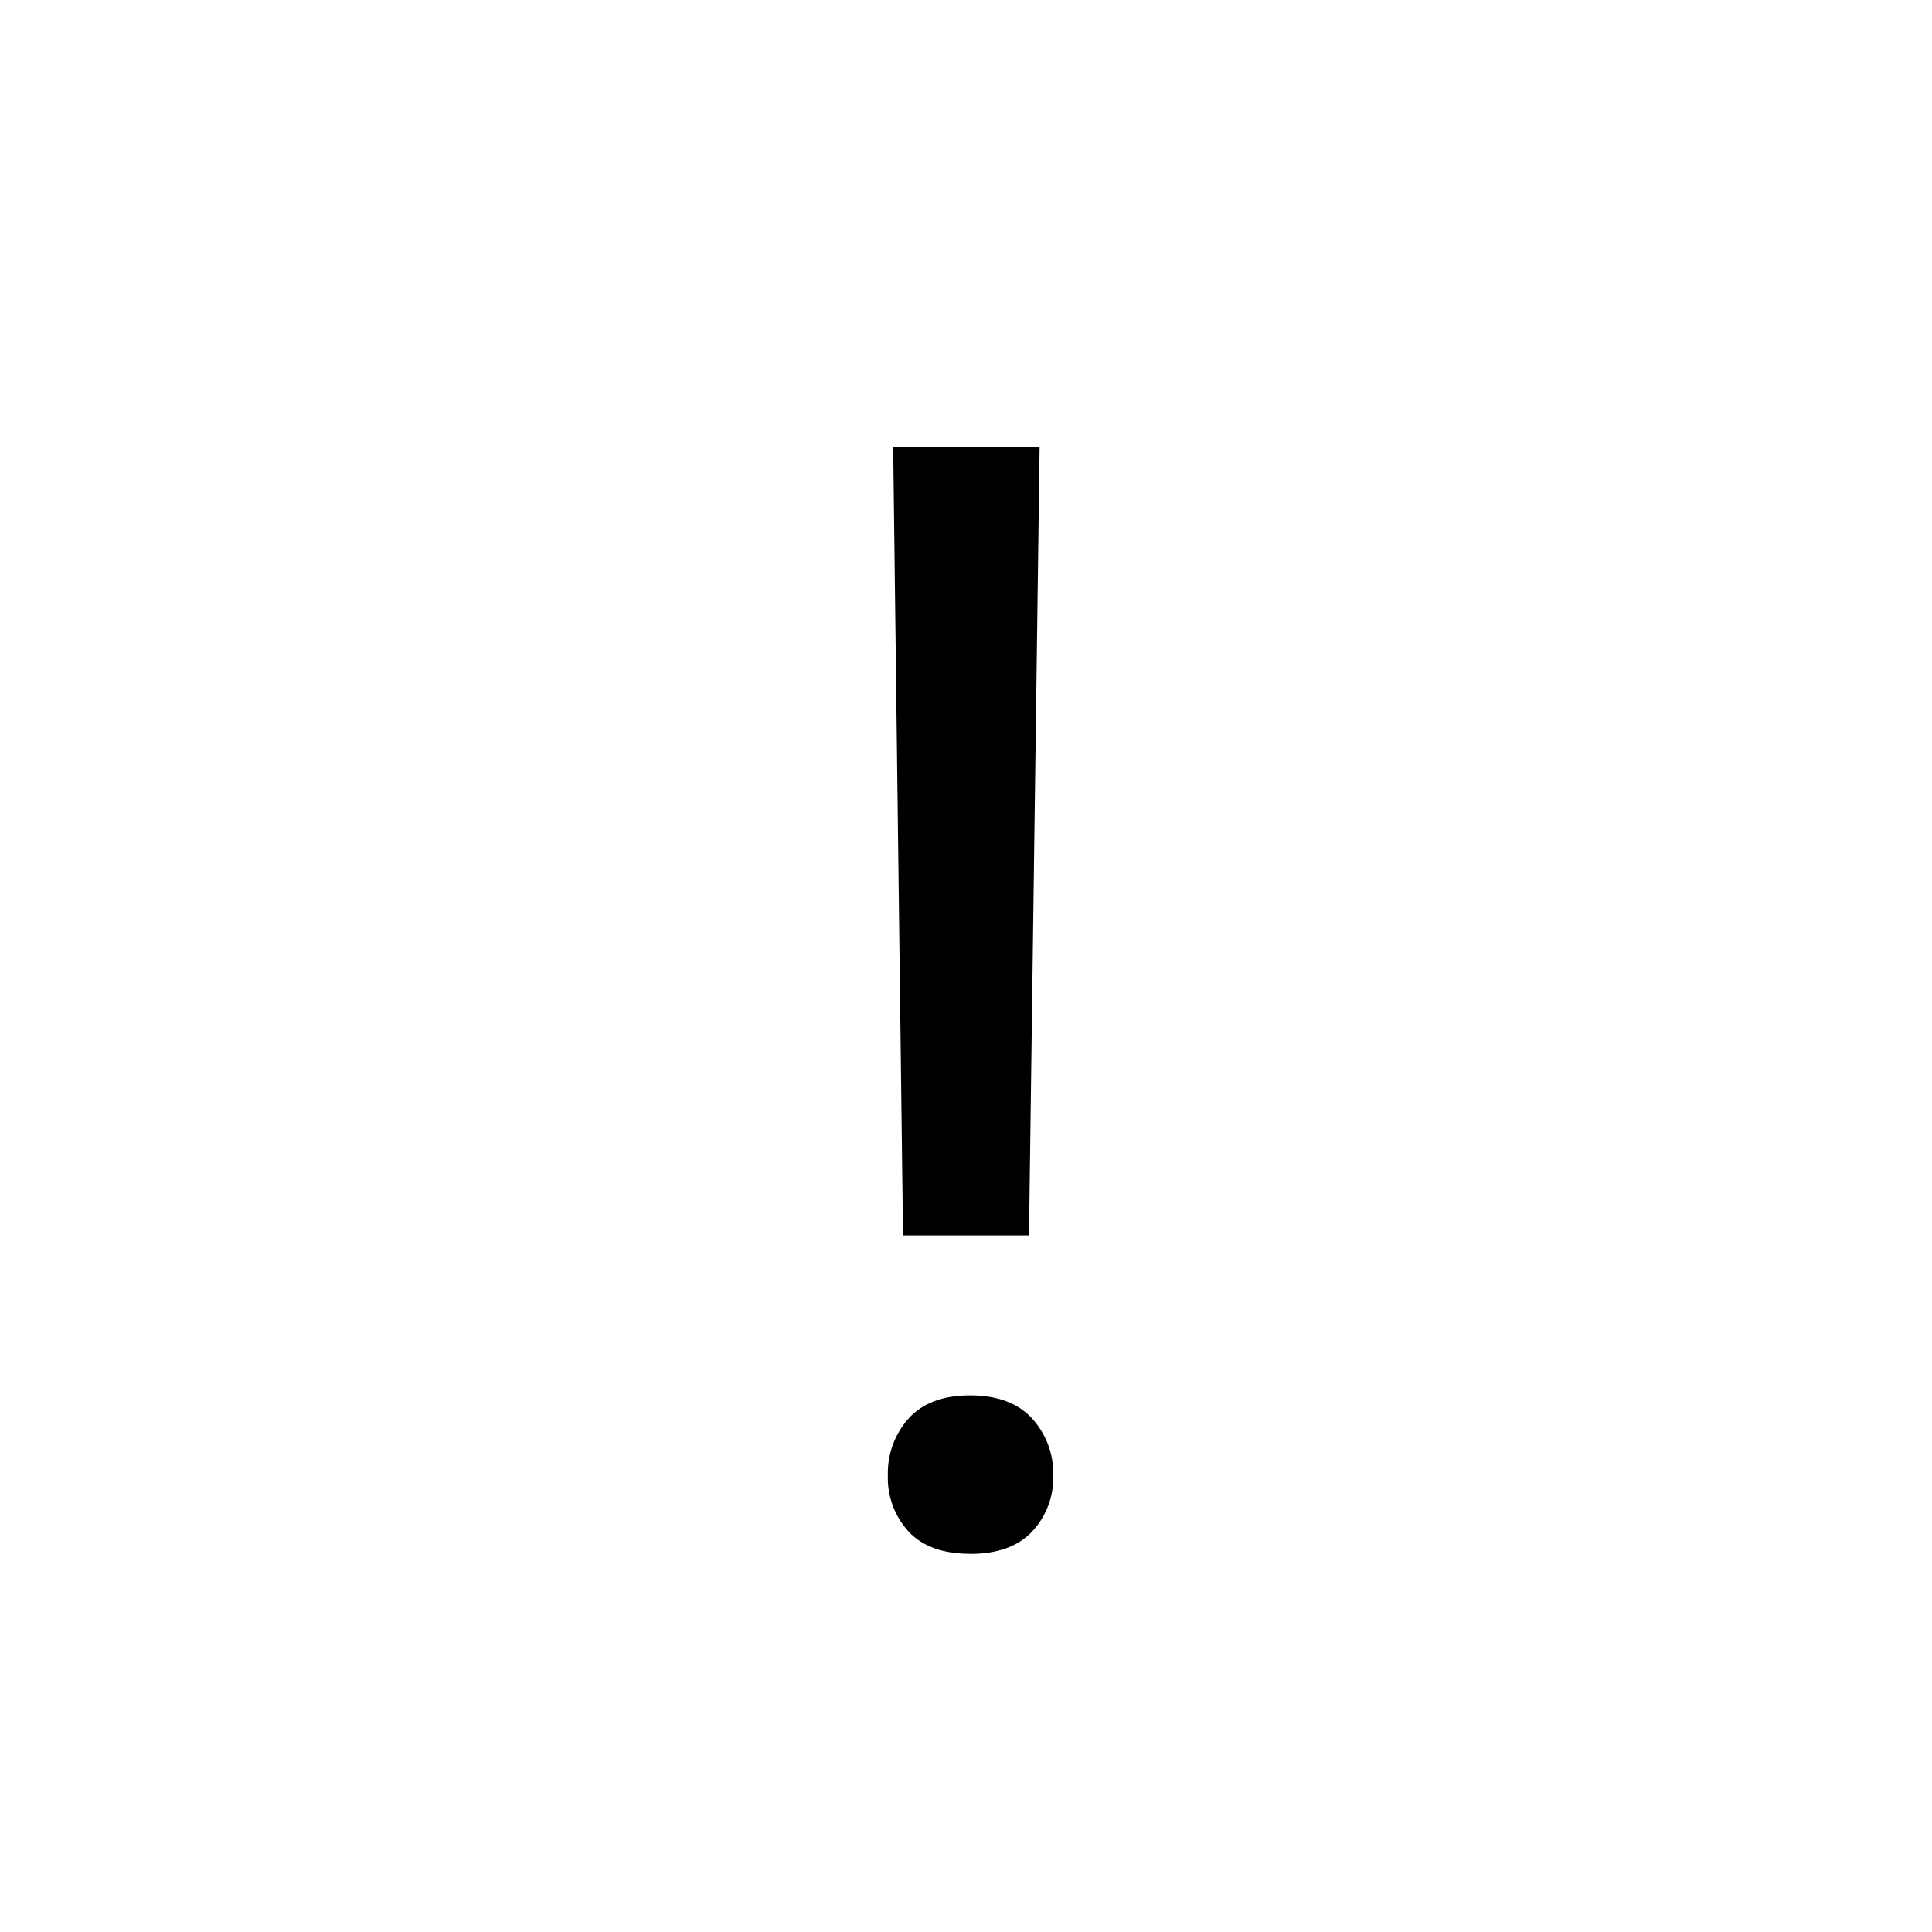
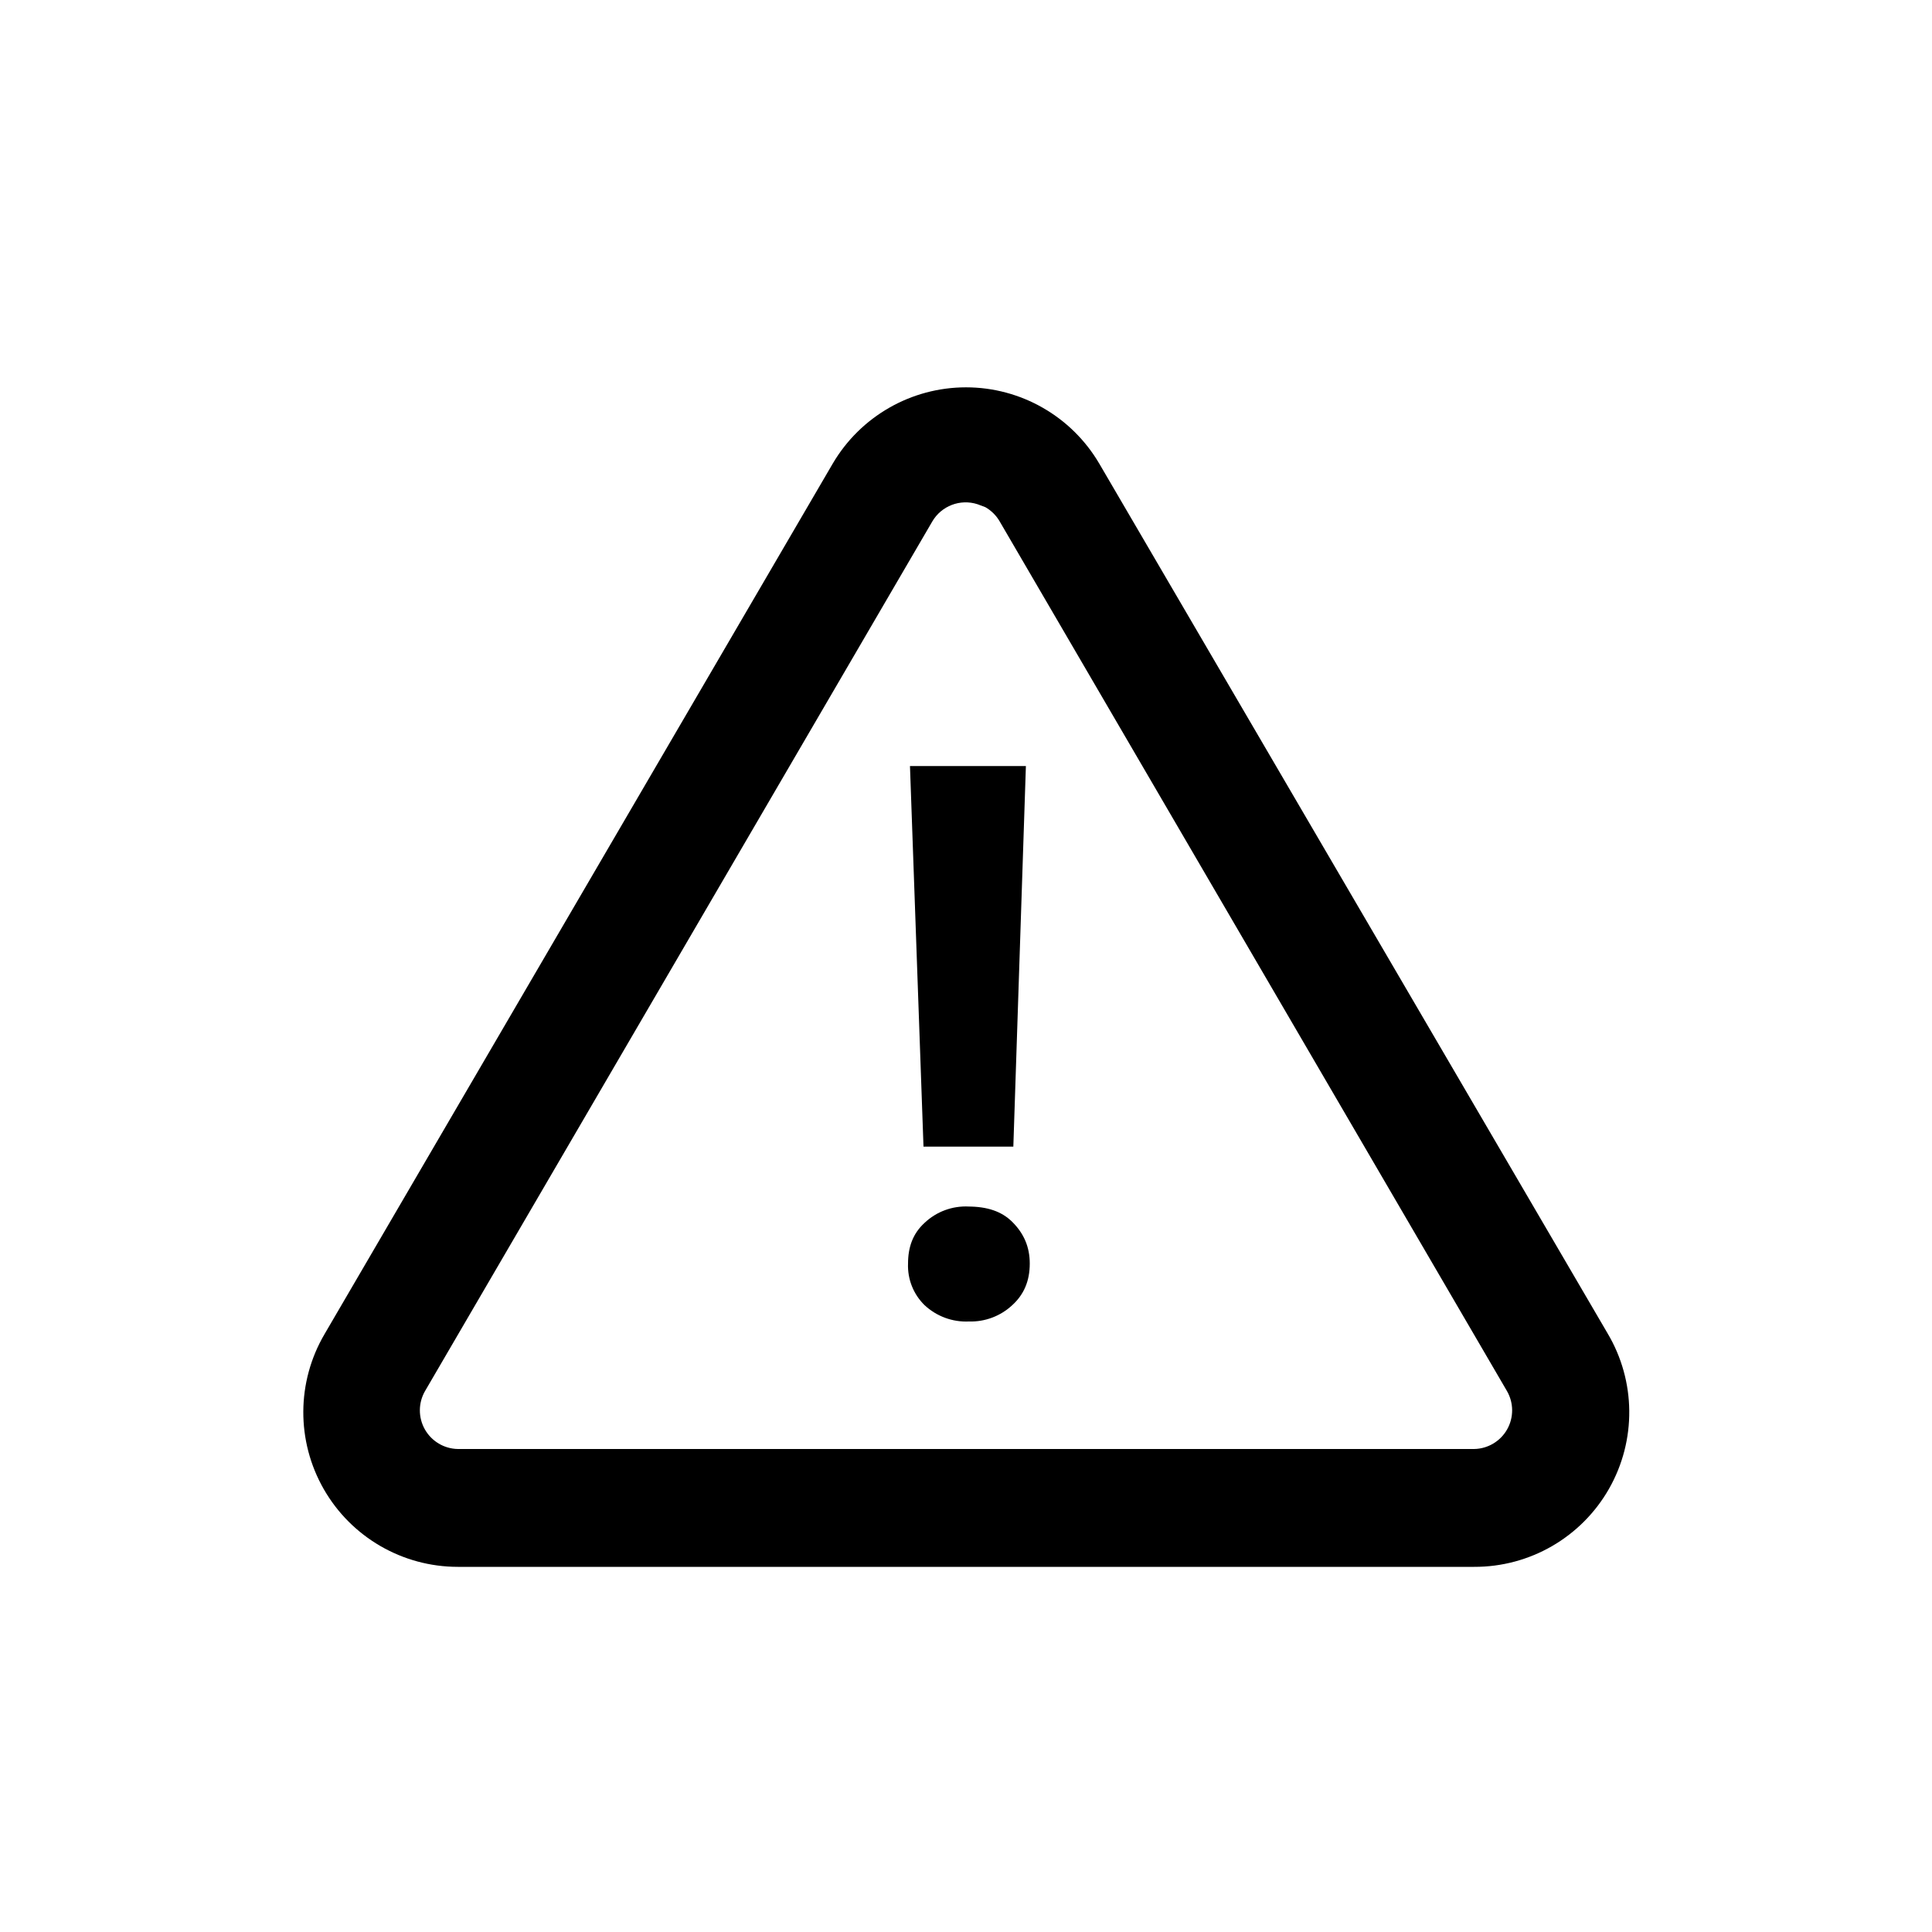
<svg xmlns="http://www.w3.org/2000/svg" width="20" height="20" aria-hidden="true" focusable="false">
-   <path d="M10.652 12.79l.11-8.165H9.246l.102 8.164h1.304zm-.609 3.296c.281 0 .495-.077.64-.23a.812.812 0 00.22-.583.84.84 0 00-.22-.59c-.145-.158-.359-.238-.64-.238s-.494.08-.637.239a.848.848 0 00-.215.59.82.82 0 00.215.581c.143.154.356.23.637.23z" fill-rule="nonzero" />
+   <path fill-rule="nonzero" d="M8.62 4.8a1.6 1.6 0 0 1 2.76 0l5.26 9a1.6 1.6 0 0 1-1.38 2.42H4.74a1.6 1.6 0 0 1-1.38-2.41Zm1.5.42a.4.4 0 0 0-.47.18L4.4 14.4a.4.4 0 0 0 .34.6h10.52a.4.4 0 0 0 .34-.6L10.35 5.4a.4.4 0 0 0-.15-.15Zm-.1 7.27c.2 0 .35.05.46.16.12.12.18.26.18.43 0 .18-.06.32-.18.43a.63.63 0 0 1-.45.17.63.63 0 0 1-.46-.17.57.57 0 0 1-.17-.43c0-.17.05-.31.17-.42a.62.62 0 0 1 .46-.17Zm.6-4.56-.13 3.94h-.93l-.14-3.94h1.2Z" />
</svg>
